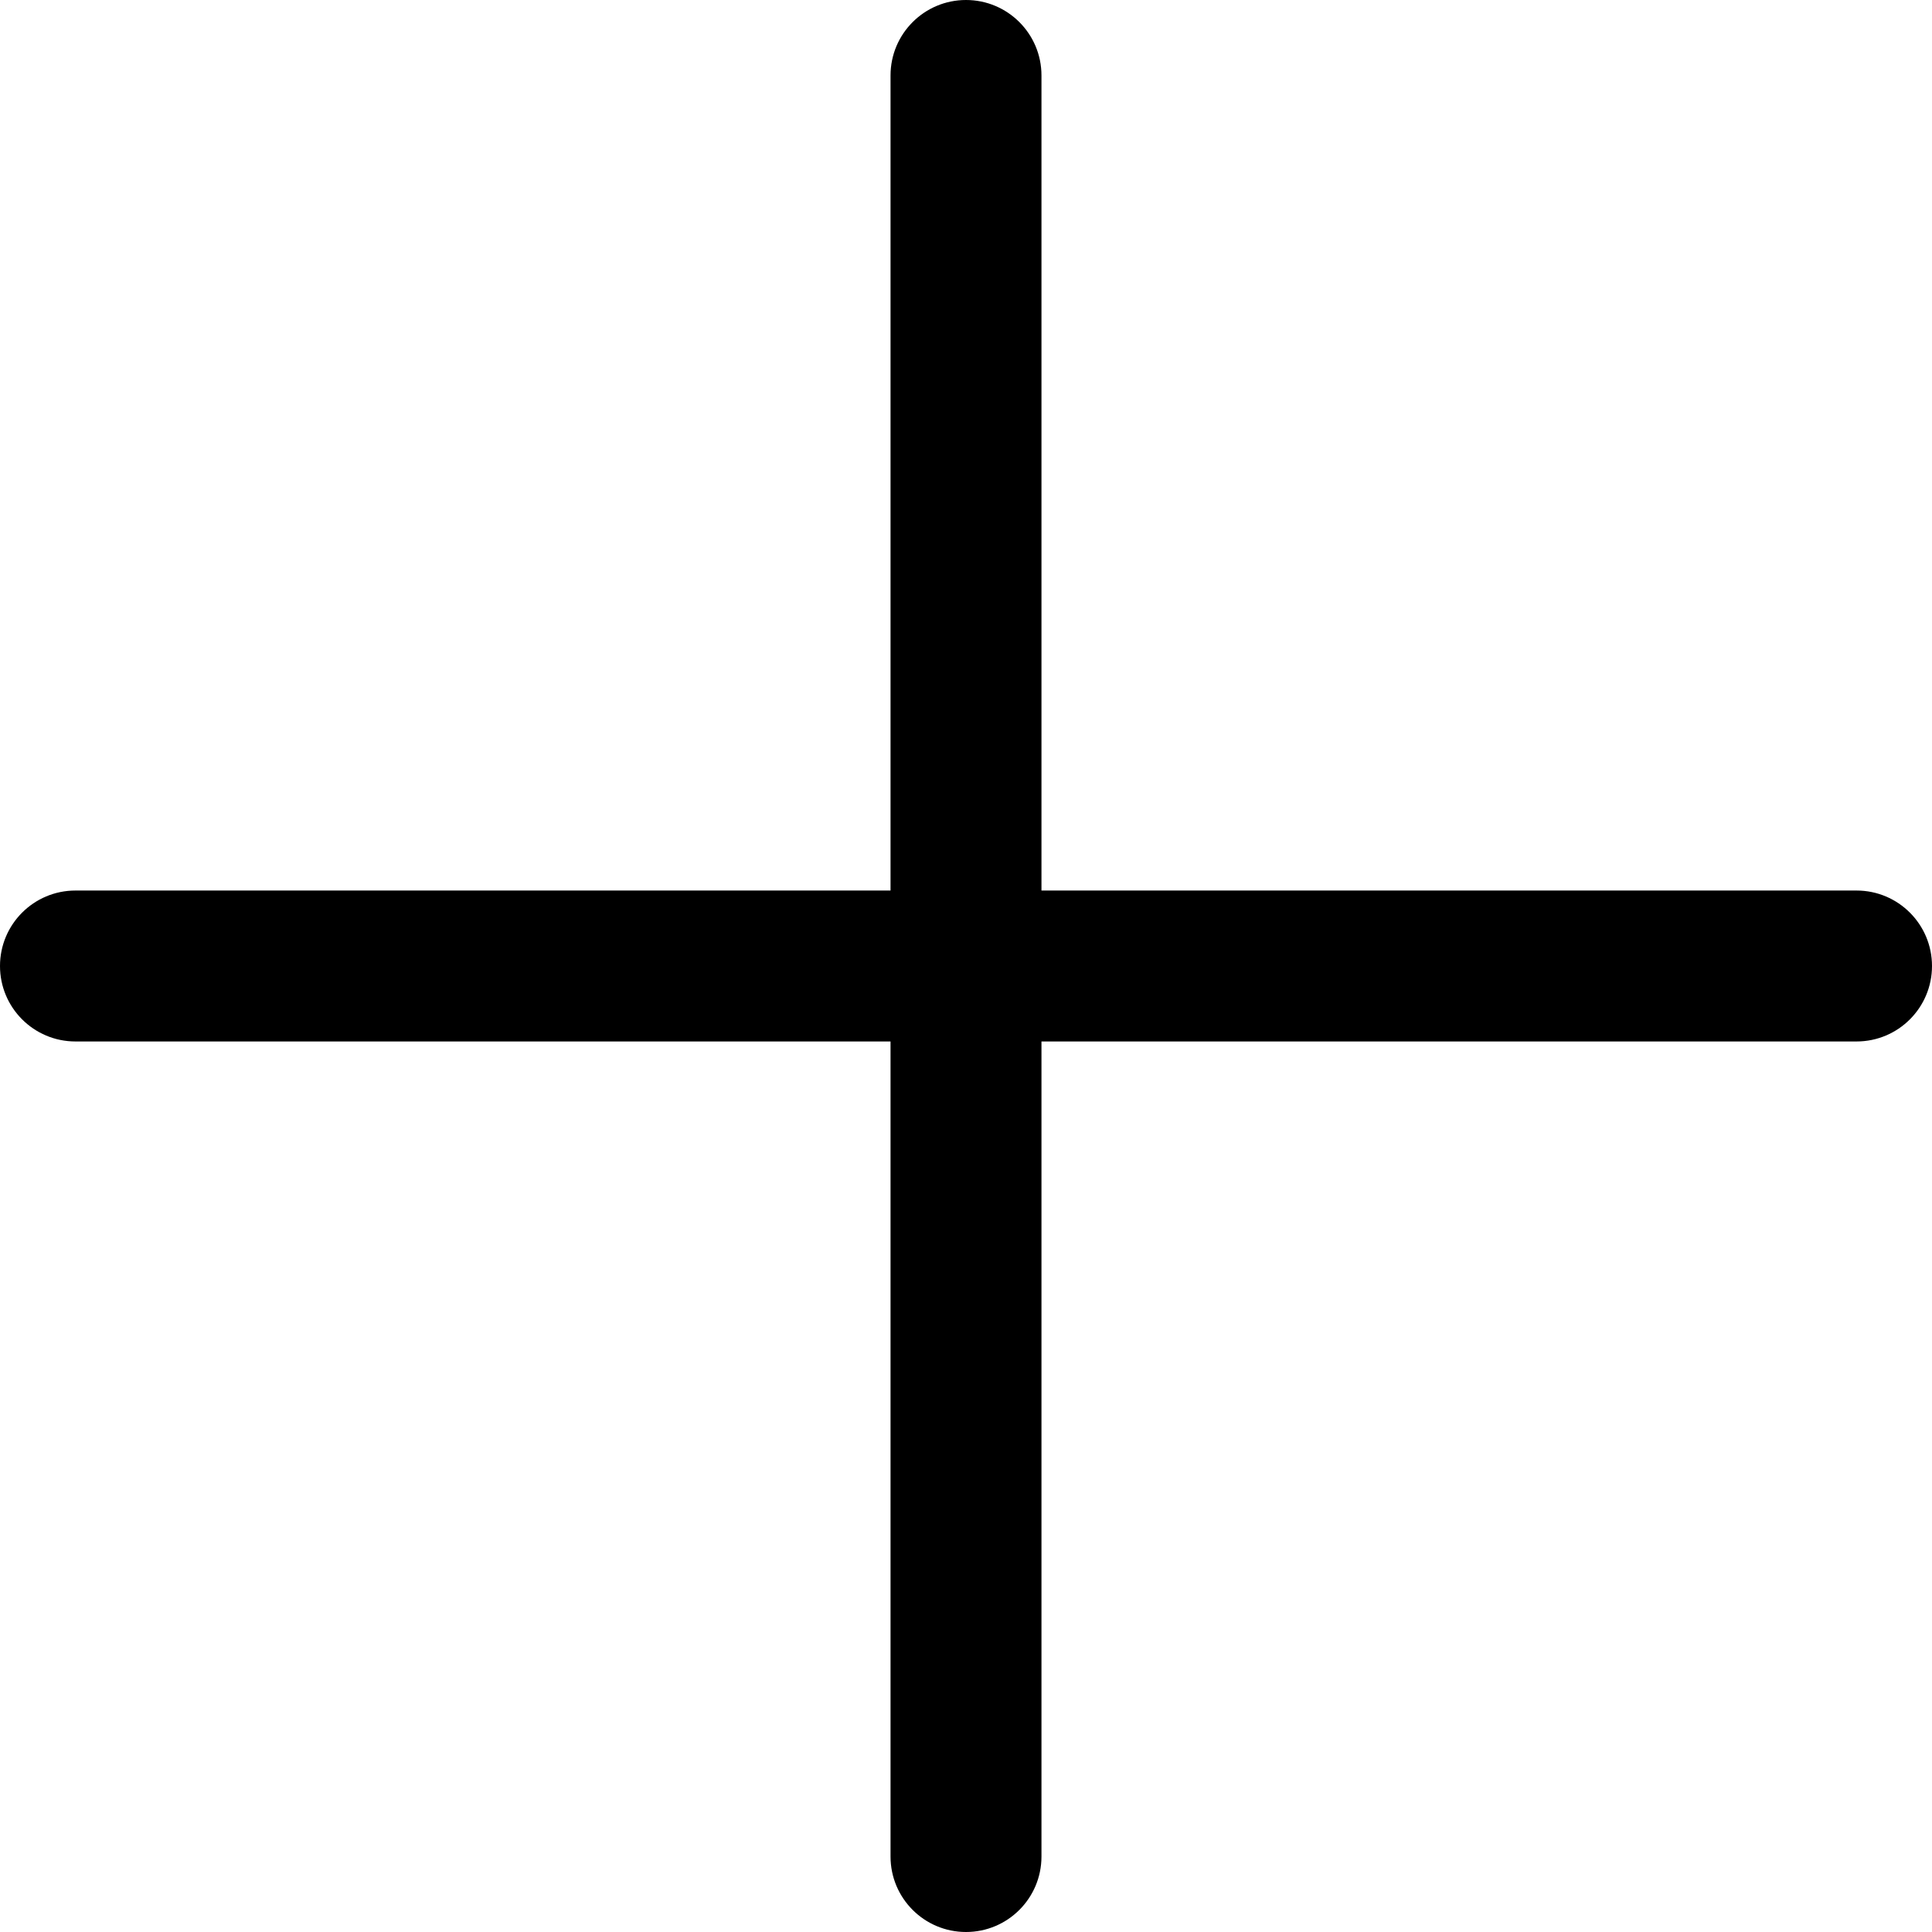
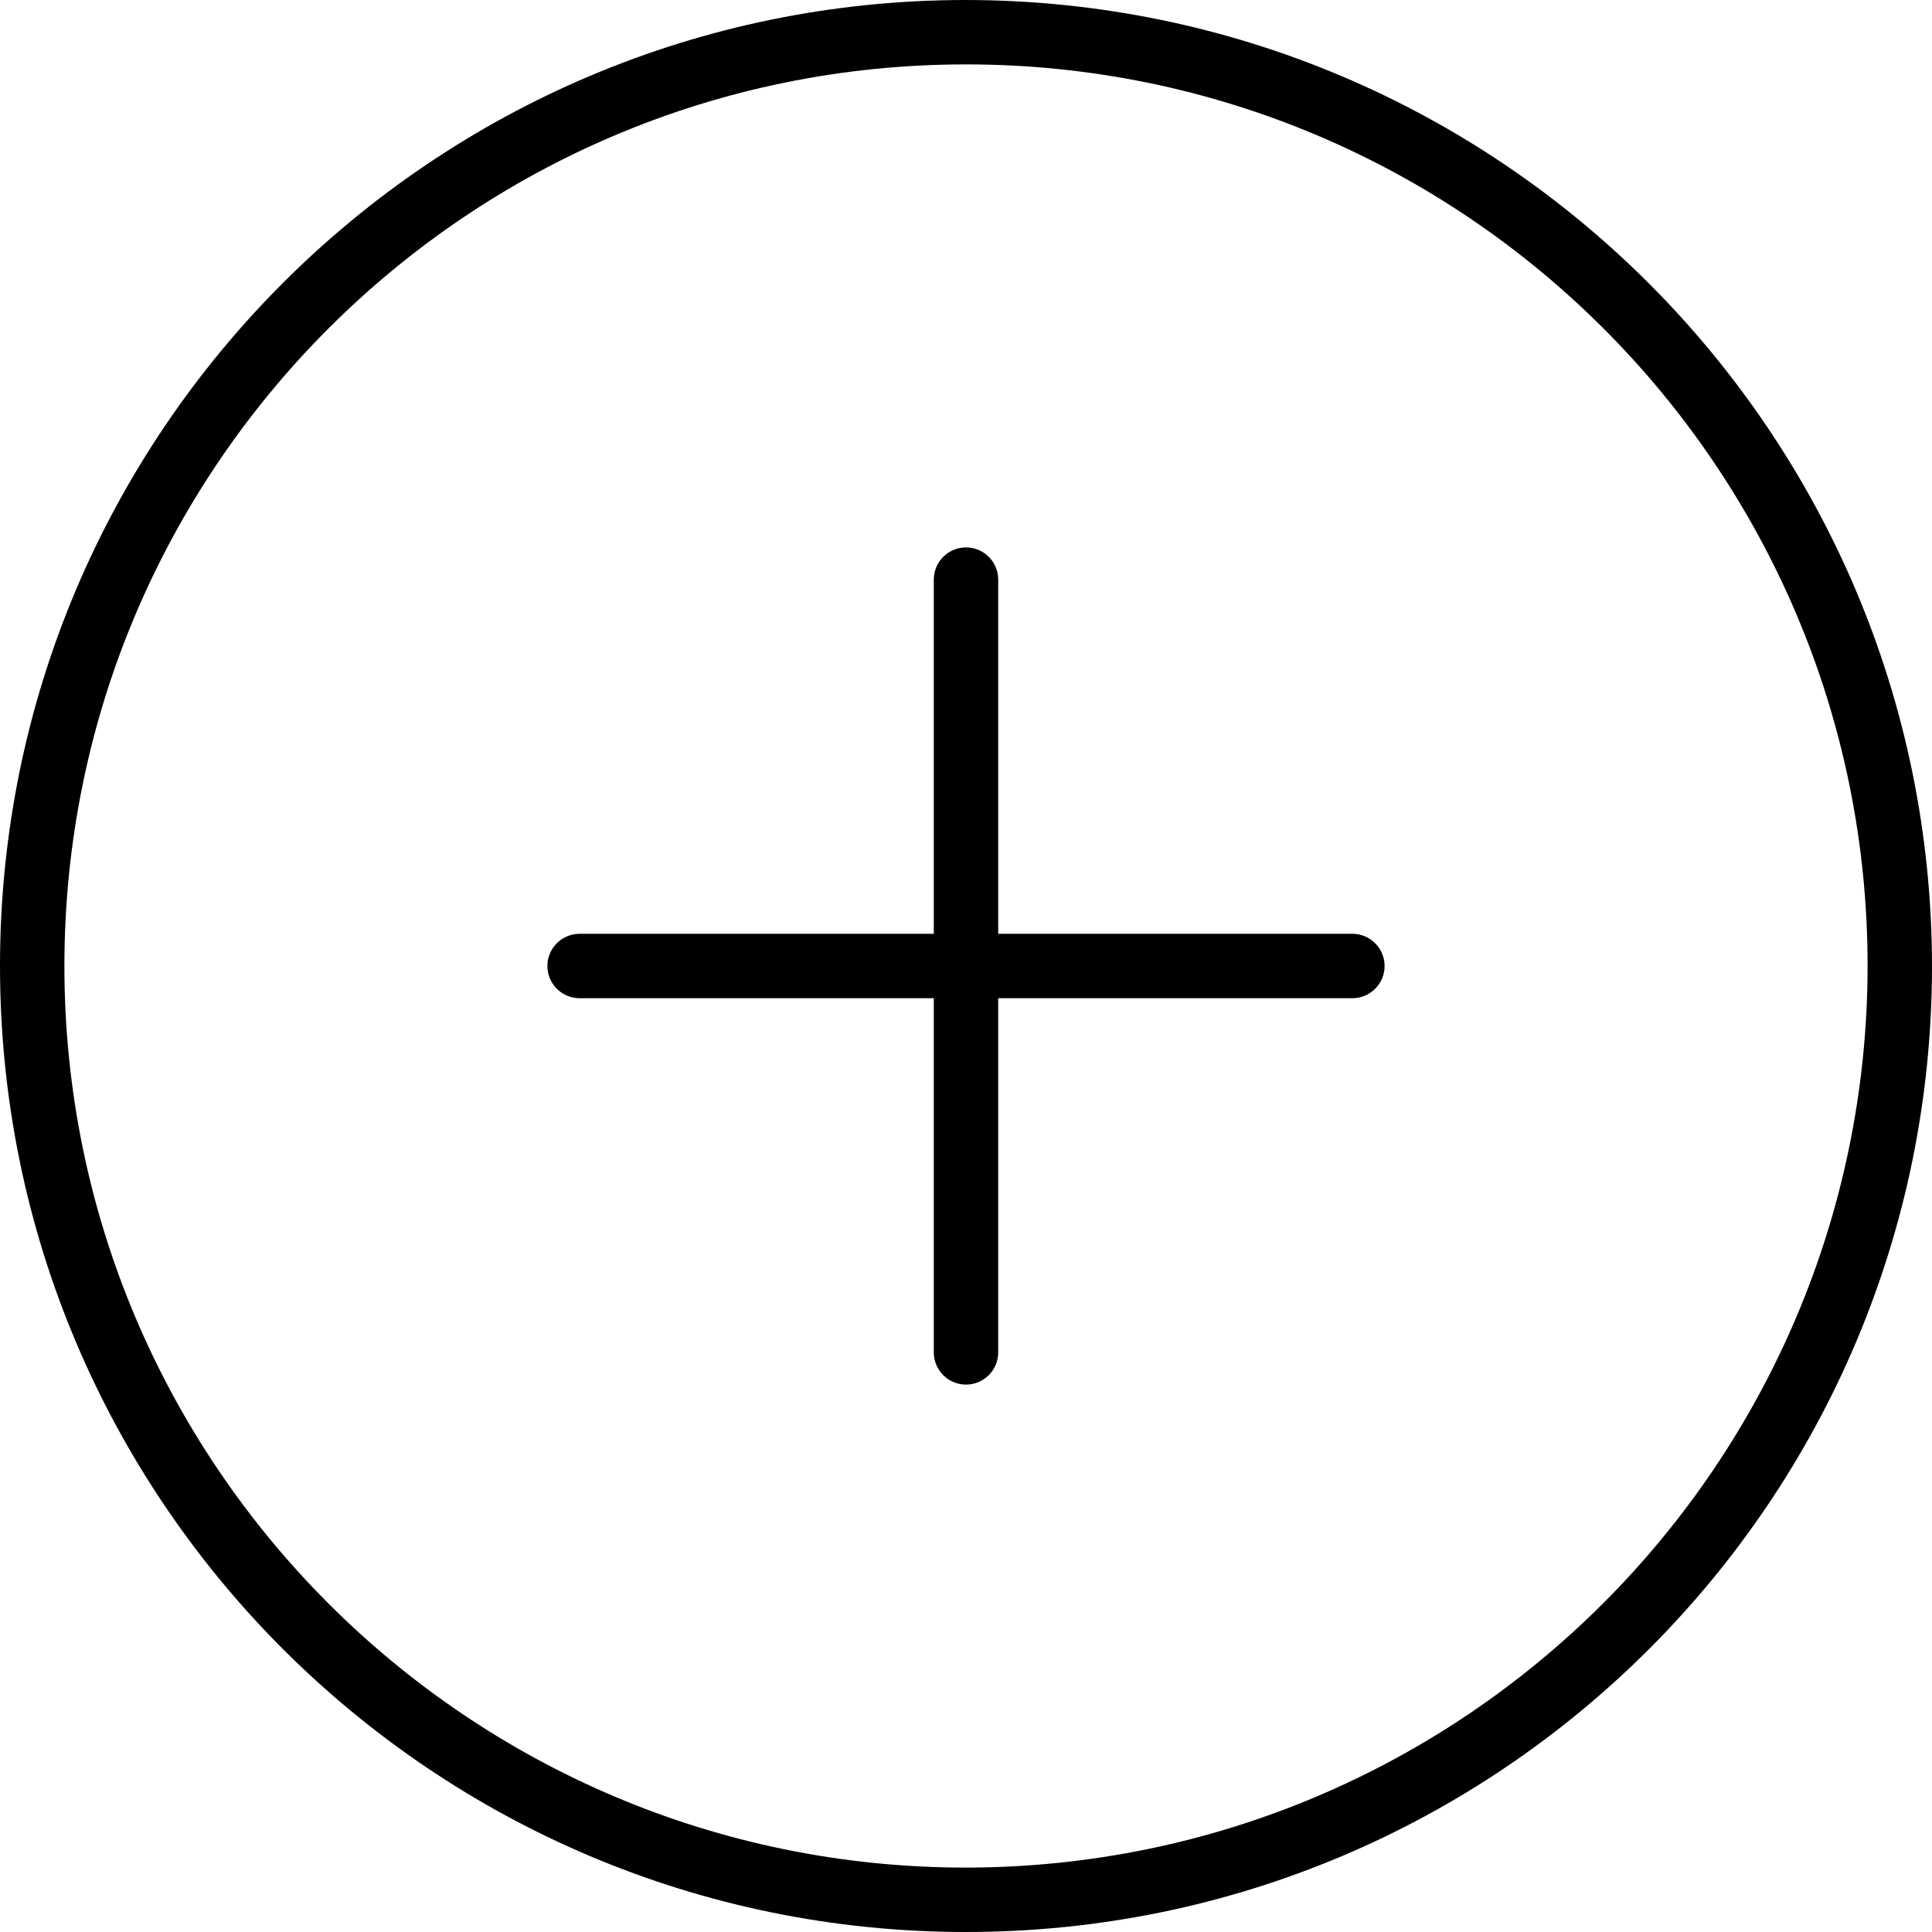
- <svg xmlns="http://www.w3.org/2000/svg" version="1.1" id="Capa_1" x="0px" y="0px" viewBox="0 0 512 512" style="enable-background:new 0 0 512 512;" xml:space="preserve">
+ <svg xmlns="http://www.w3.org/2000/svg" version="1.1" id="Capa_1" x="0px" y="0px" viewBox="0 0 480 480" style="enable-background:new 0 0 480 480;" xml:space="preserve">
  <g>
    <g>
-       <path d="M492,236H276V20c0-11.046-8.954-20-20-20c-11.046,0-20,8.954-20,20v216H20c-11.046,0-20,8.954-20,20s8.954,20,20,20h216    v216c0,11.046,8.954,20,20,20s20-8.954,20-20V276h216c11.046,0,20-8.954,20-20C512,244.954,503.046,236,492,236z" />
+       <path d="M240,0C107.452,0,0,107.452,0,240s107.452,240,240,240s240-107.452,240-240C479.85,107.514,372.486,0.15,240,0z M240,464    C116.288,464,16,363.712,16,240S116.288,16,240,16s224,100.288,224,224C463.859,363.653,363.653,463.859,240,464z" />
+     </g>
+   </g>
+   <g>
+     <g>
+       <path d="M336,232h-88v-88c0-4.418-3.582-8-8-8s-8,3.582-8,8v88h-88c-4.418,0-8,3.582-8,8s3.582,8,8,8h88v88c0,4.418,3.582,8,8,8    s8-3.582,8-8v-88h88c4.418,0,8-3.582,8-8S340.418,232,336,232z" />
    </g>
  </g>
  <g>
</g>
  <g>
</g>
  <g>
</g>
  <g>
</g>
  <g>
</g>
  <g>
</g>
  <g>
</g>
  <g>
</g>
  <g>
</g>
  <g>
</g>
  <g>
</g>
  <g>
</g>
  <g>
</g>
  <g>
</g>
  <g>
</g>
</svg>
